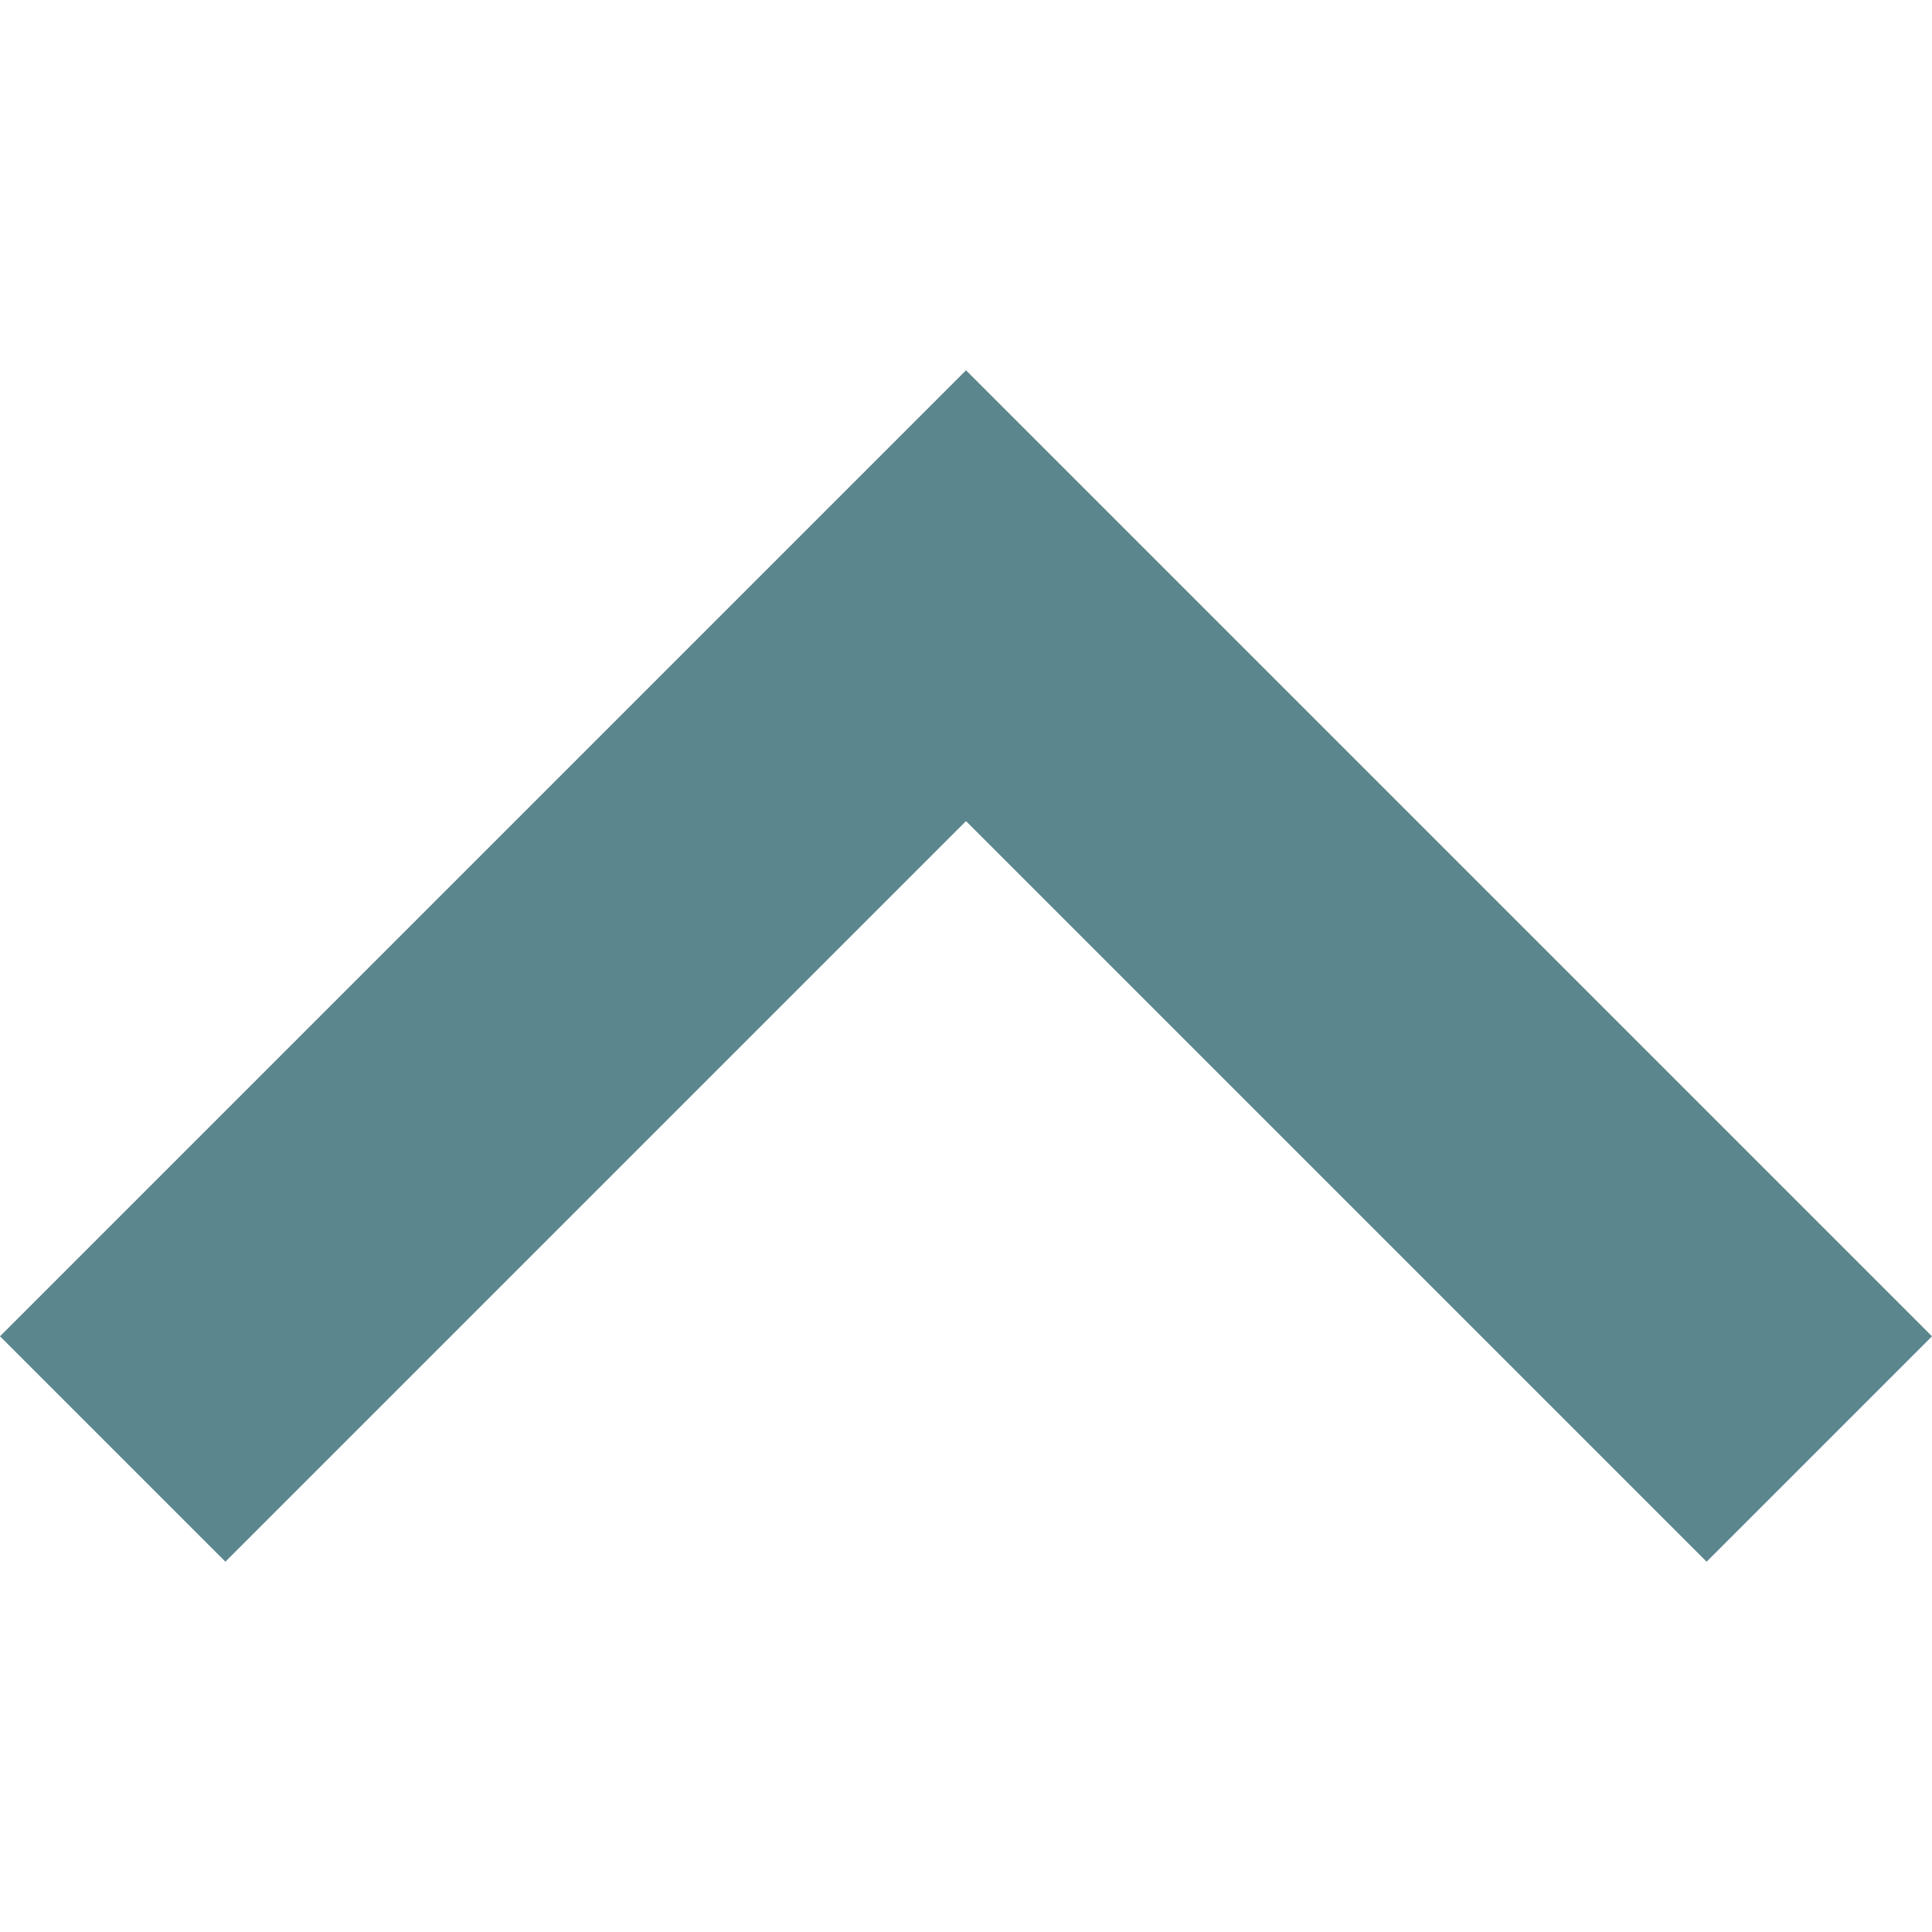
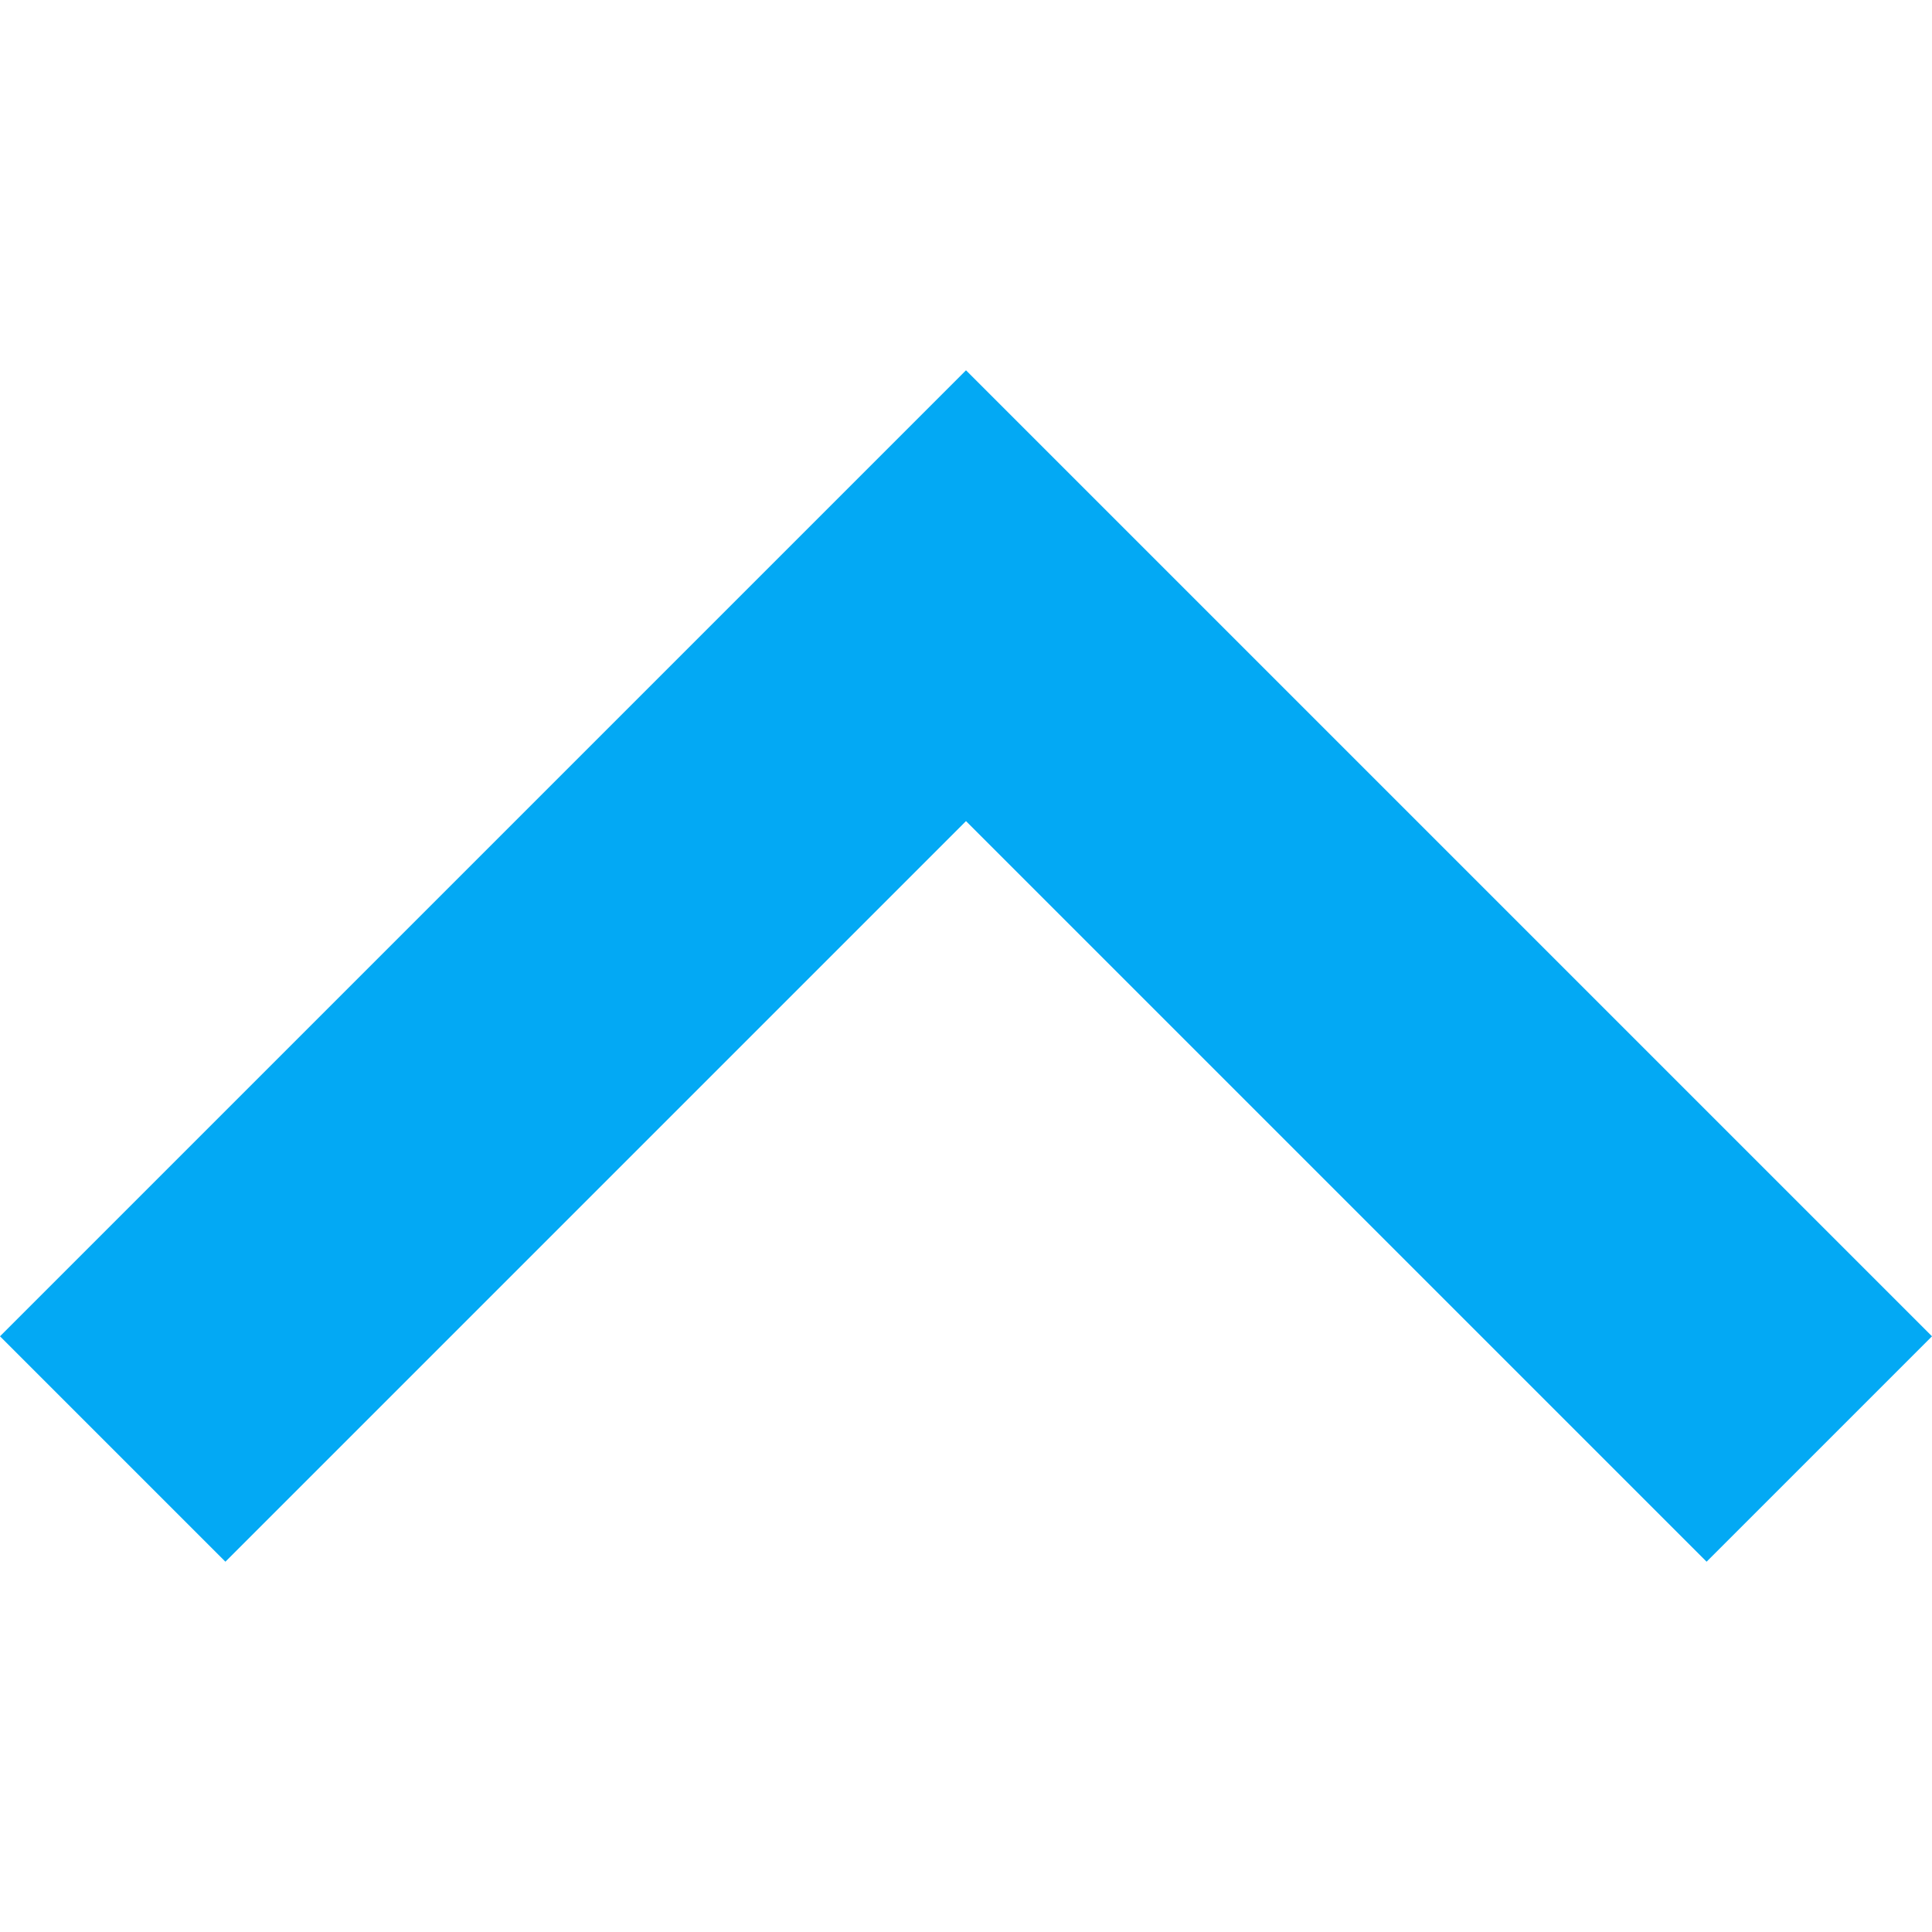
- <svg xmlns="http://www.w3.org/2000/svg" fill="#5c868d" viewBox="0 0 306 306" width="12px" height="12px">
+ <svg xmlns="http://www.w3.org/2000/svg" fill="#03A9F4" viewBox="0 0 306 306" width="12px" height="12px">
  <g transform="matrix(0 1 -1 0 306 -0)">
    <g>
      <g id="chevron-left">
        <polygon points="247.35,35.7 211.65,0 58.65,153 211.65,306 247.35,270.3 130.05,153   " />
      </g>
    </g>
    <g />
    <g />
    <g />
    <g />
    <g />
    <g />
    <g />
    <g />
    <g />
    <g />
    <g />
    <g />
    <g />
    <g />
    <g />
  </g>
</svg>
